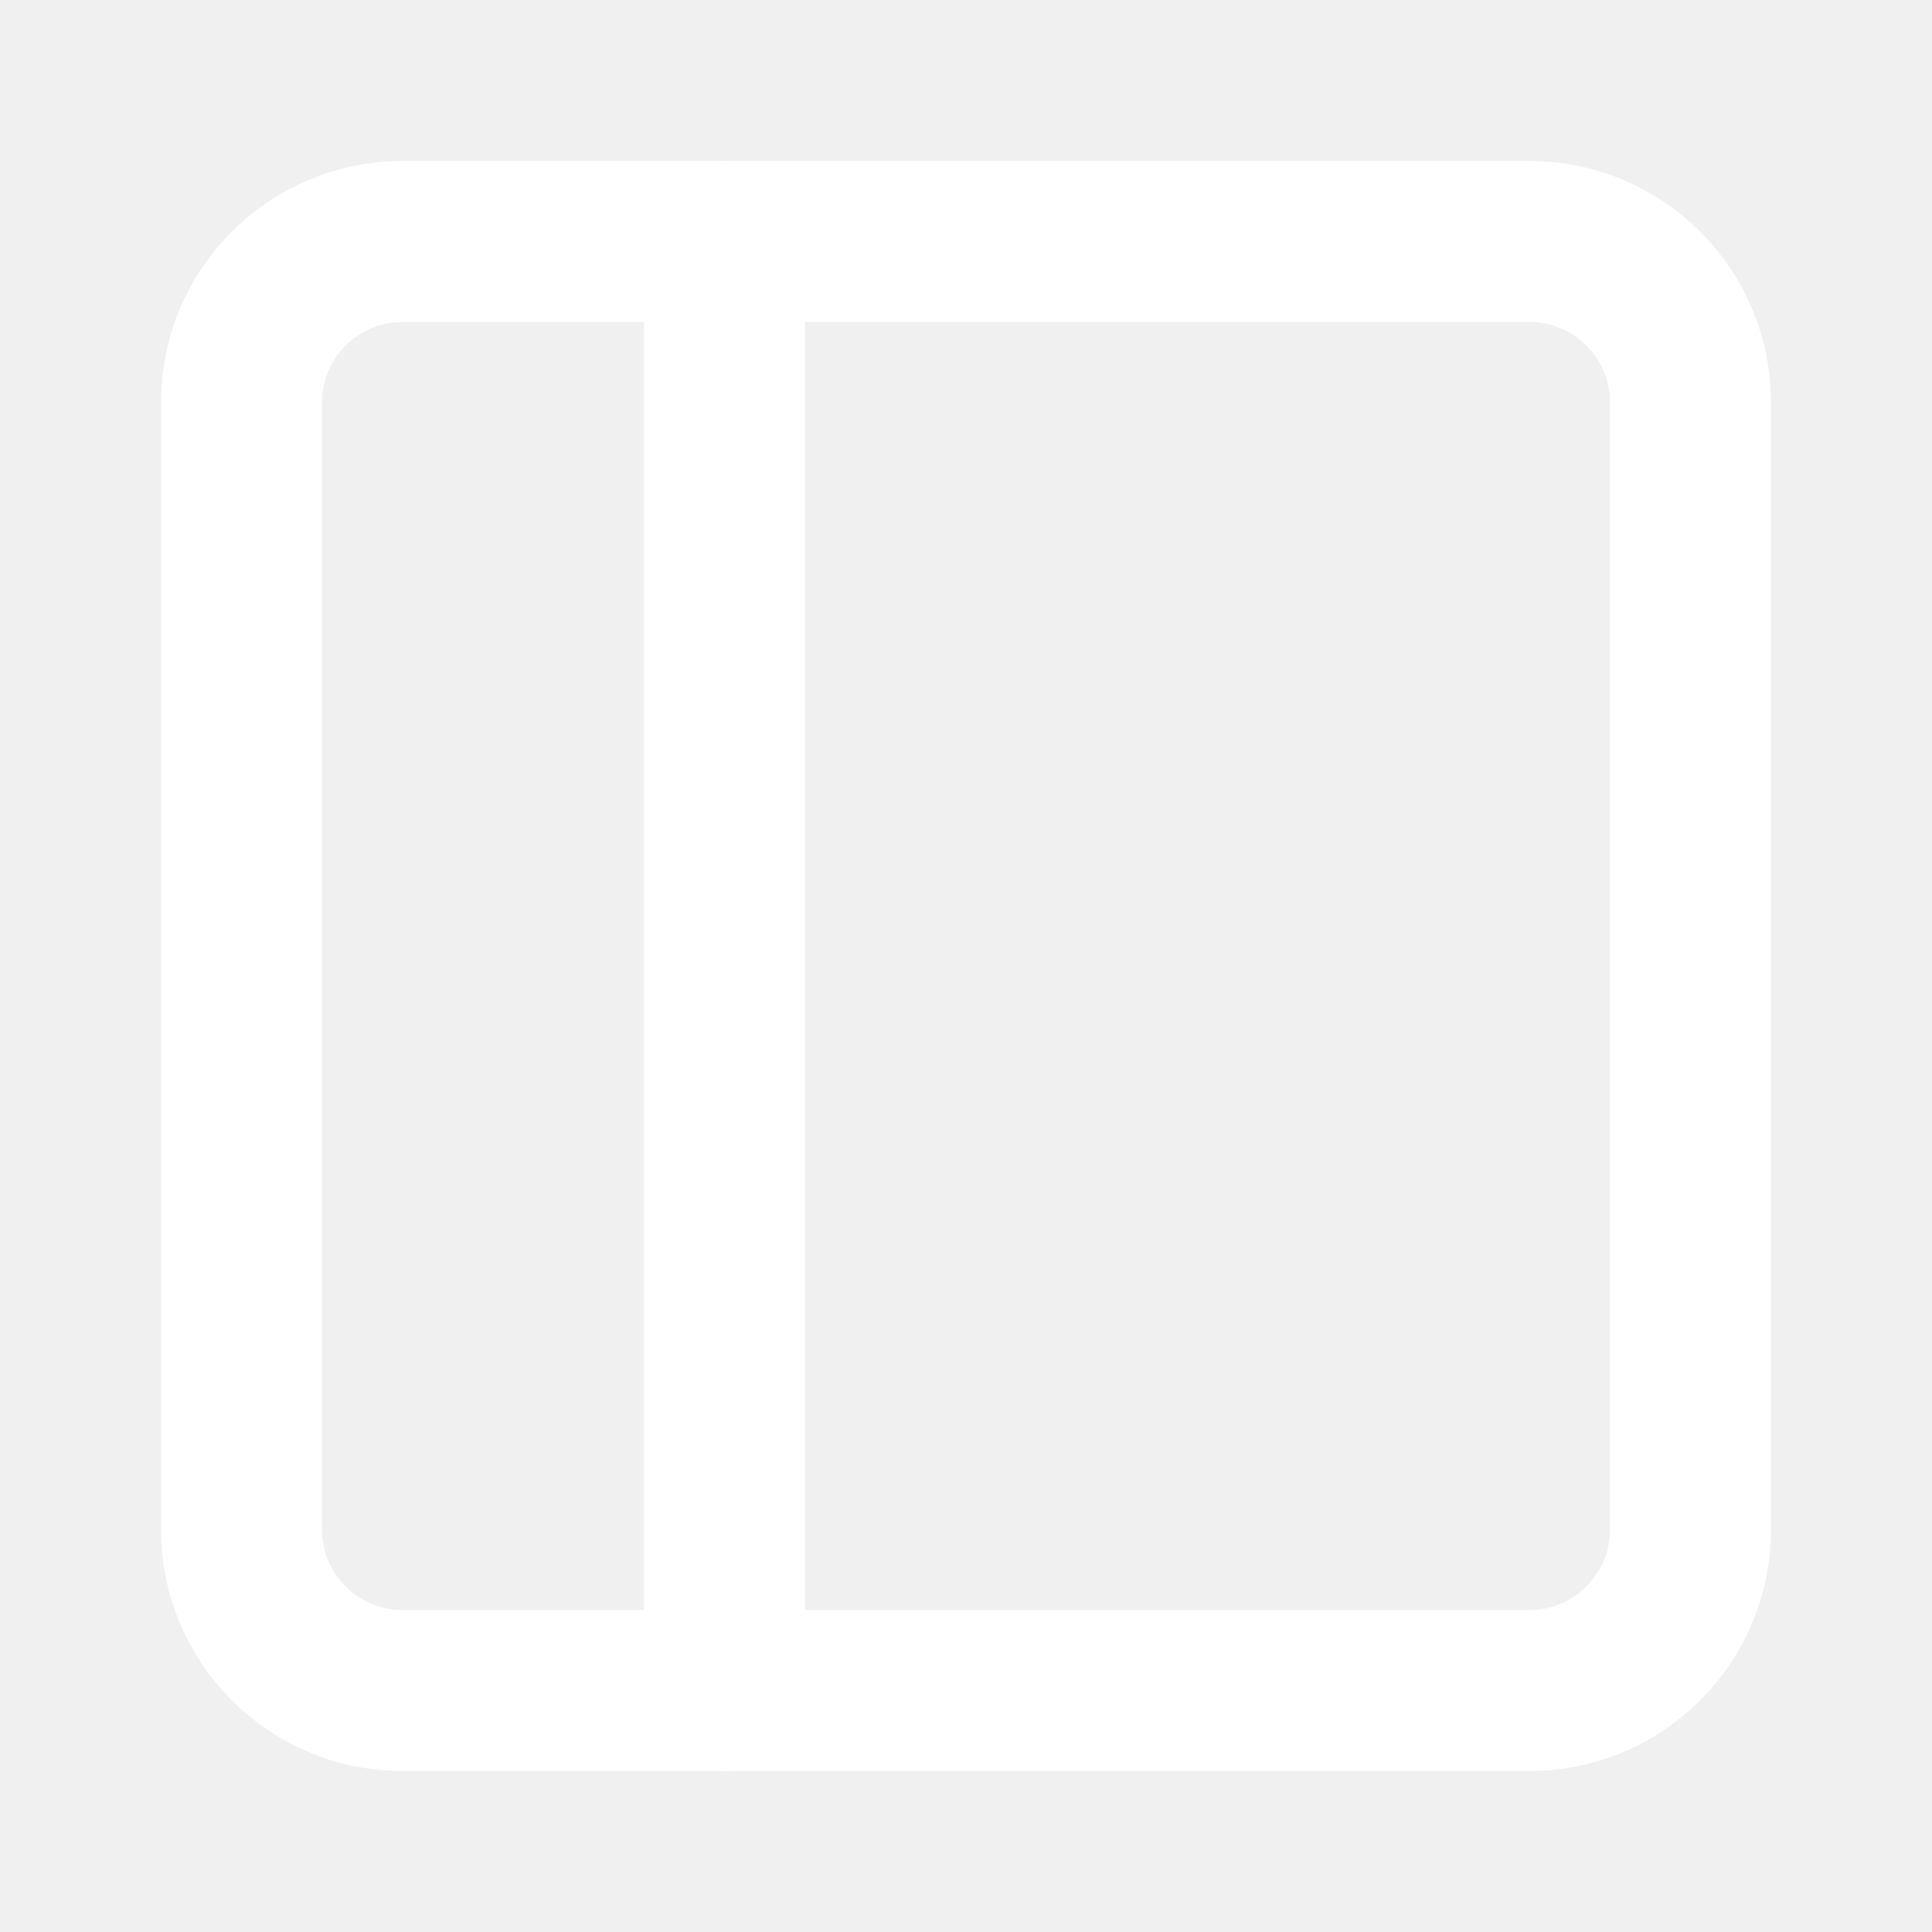
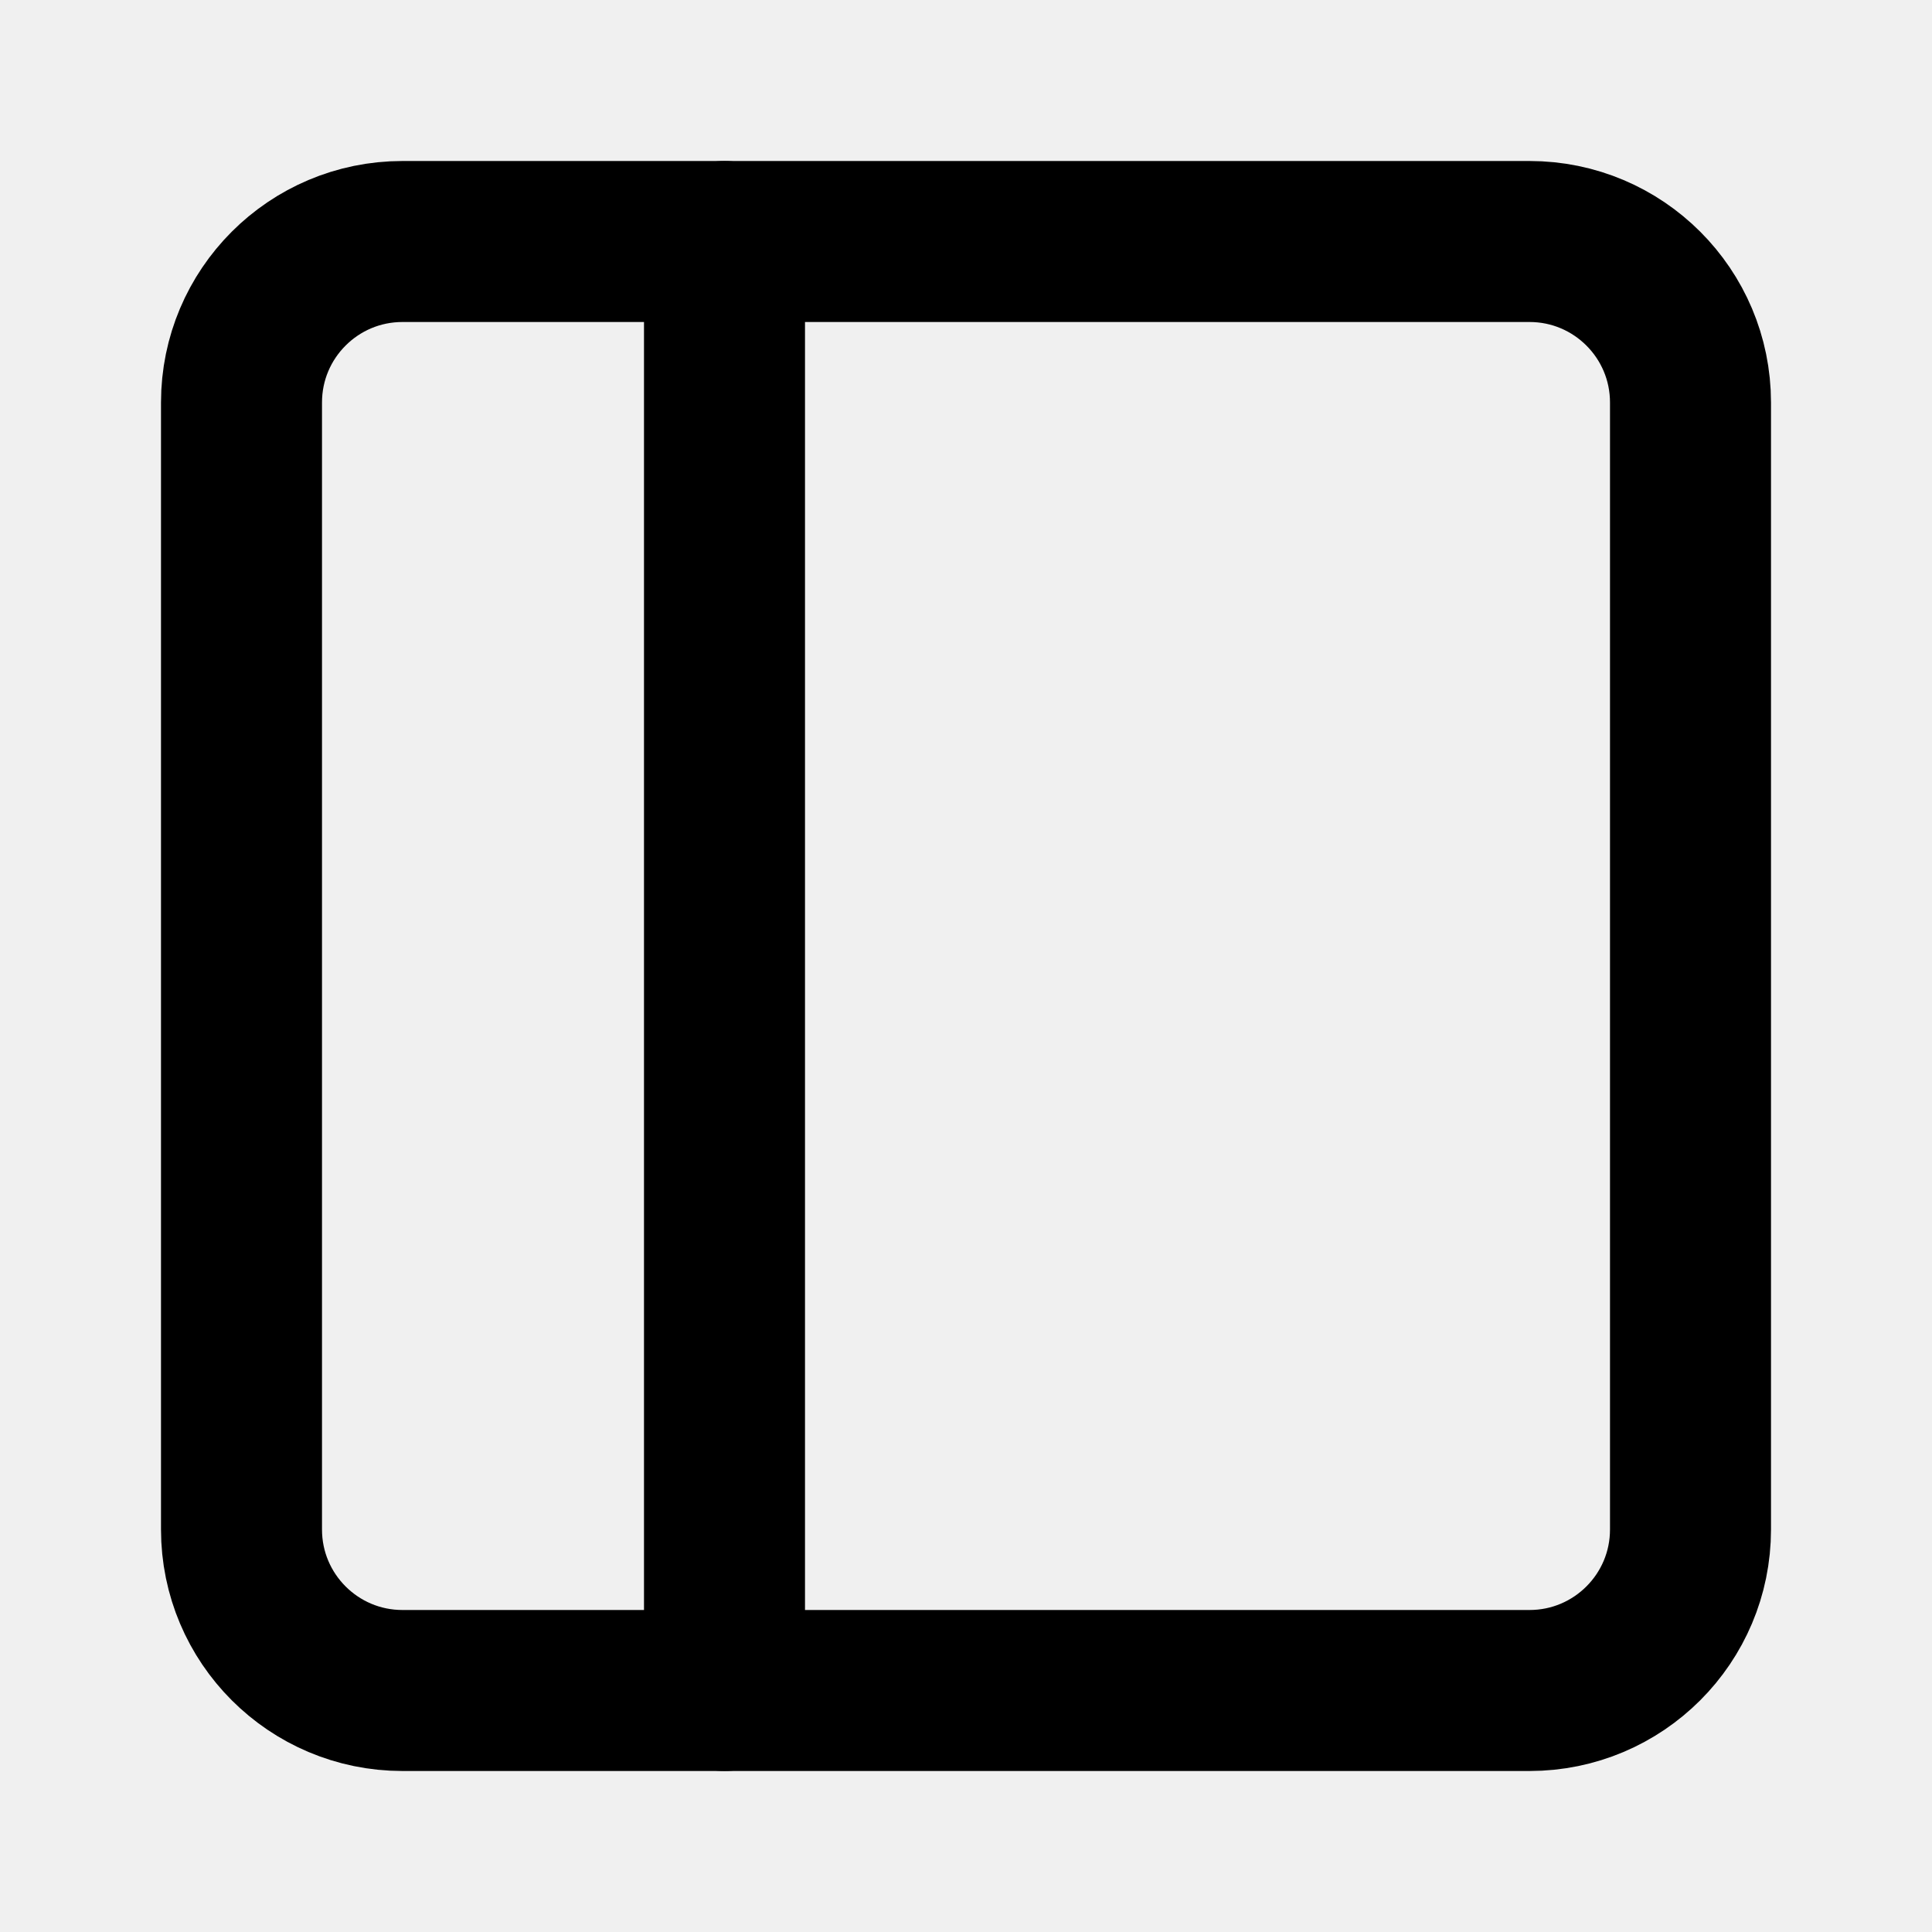
- <svg xmlns="http://www.w3.org/2000/svg" width="24" height="24" viewBox="0 0 24 24" fill="none" stroke="#ffffff" stroke-width="2" stroke-linecap="round" stroke-linejoin="round">
+ <svg xmlns="http://www.w3.org/2000/svg" width="24" height="24" viewBox="0 0 24 24" fill="none" stroke="currentColor" stroke-width="2" stroke-linecap="round" stroke-linejoin="round">
  <rect width="18" height="18" x="3" y="3" rx="2" />
  <path d="M9 3v18" />
</svg>
